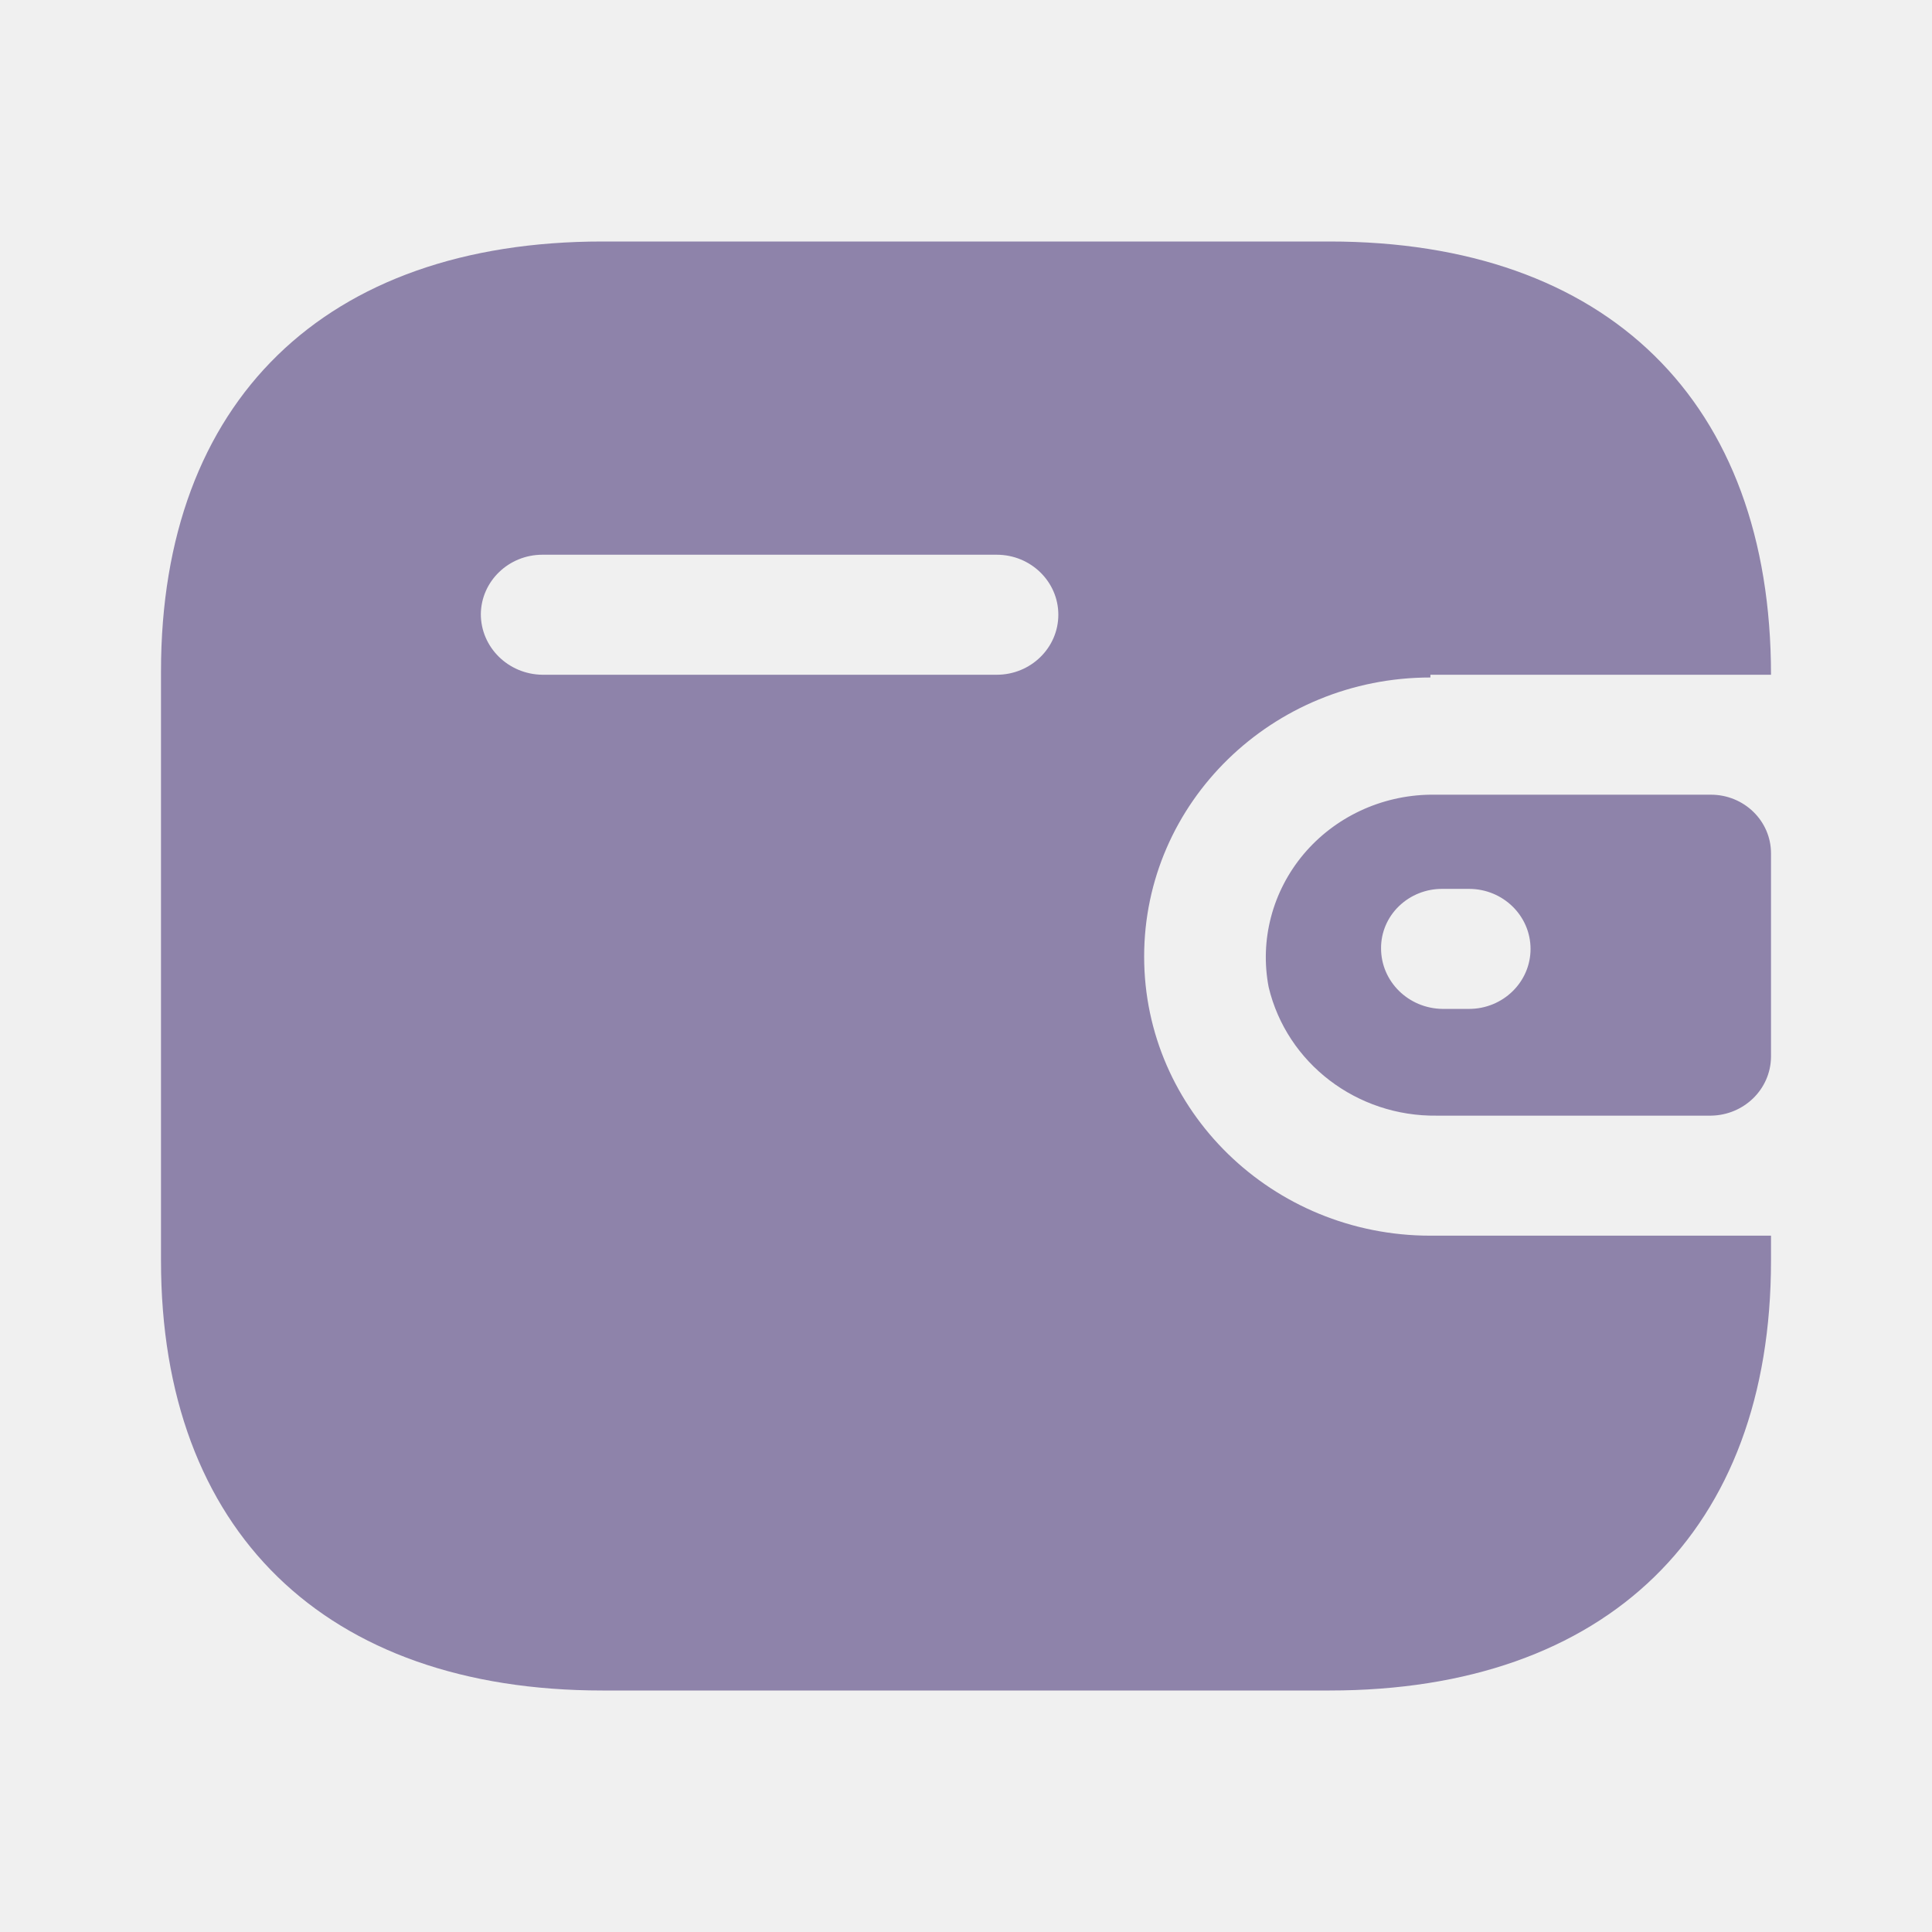
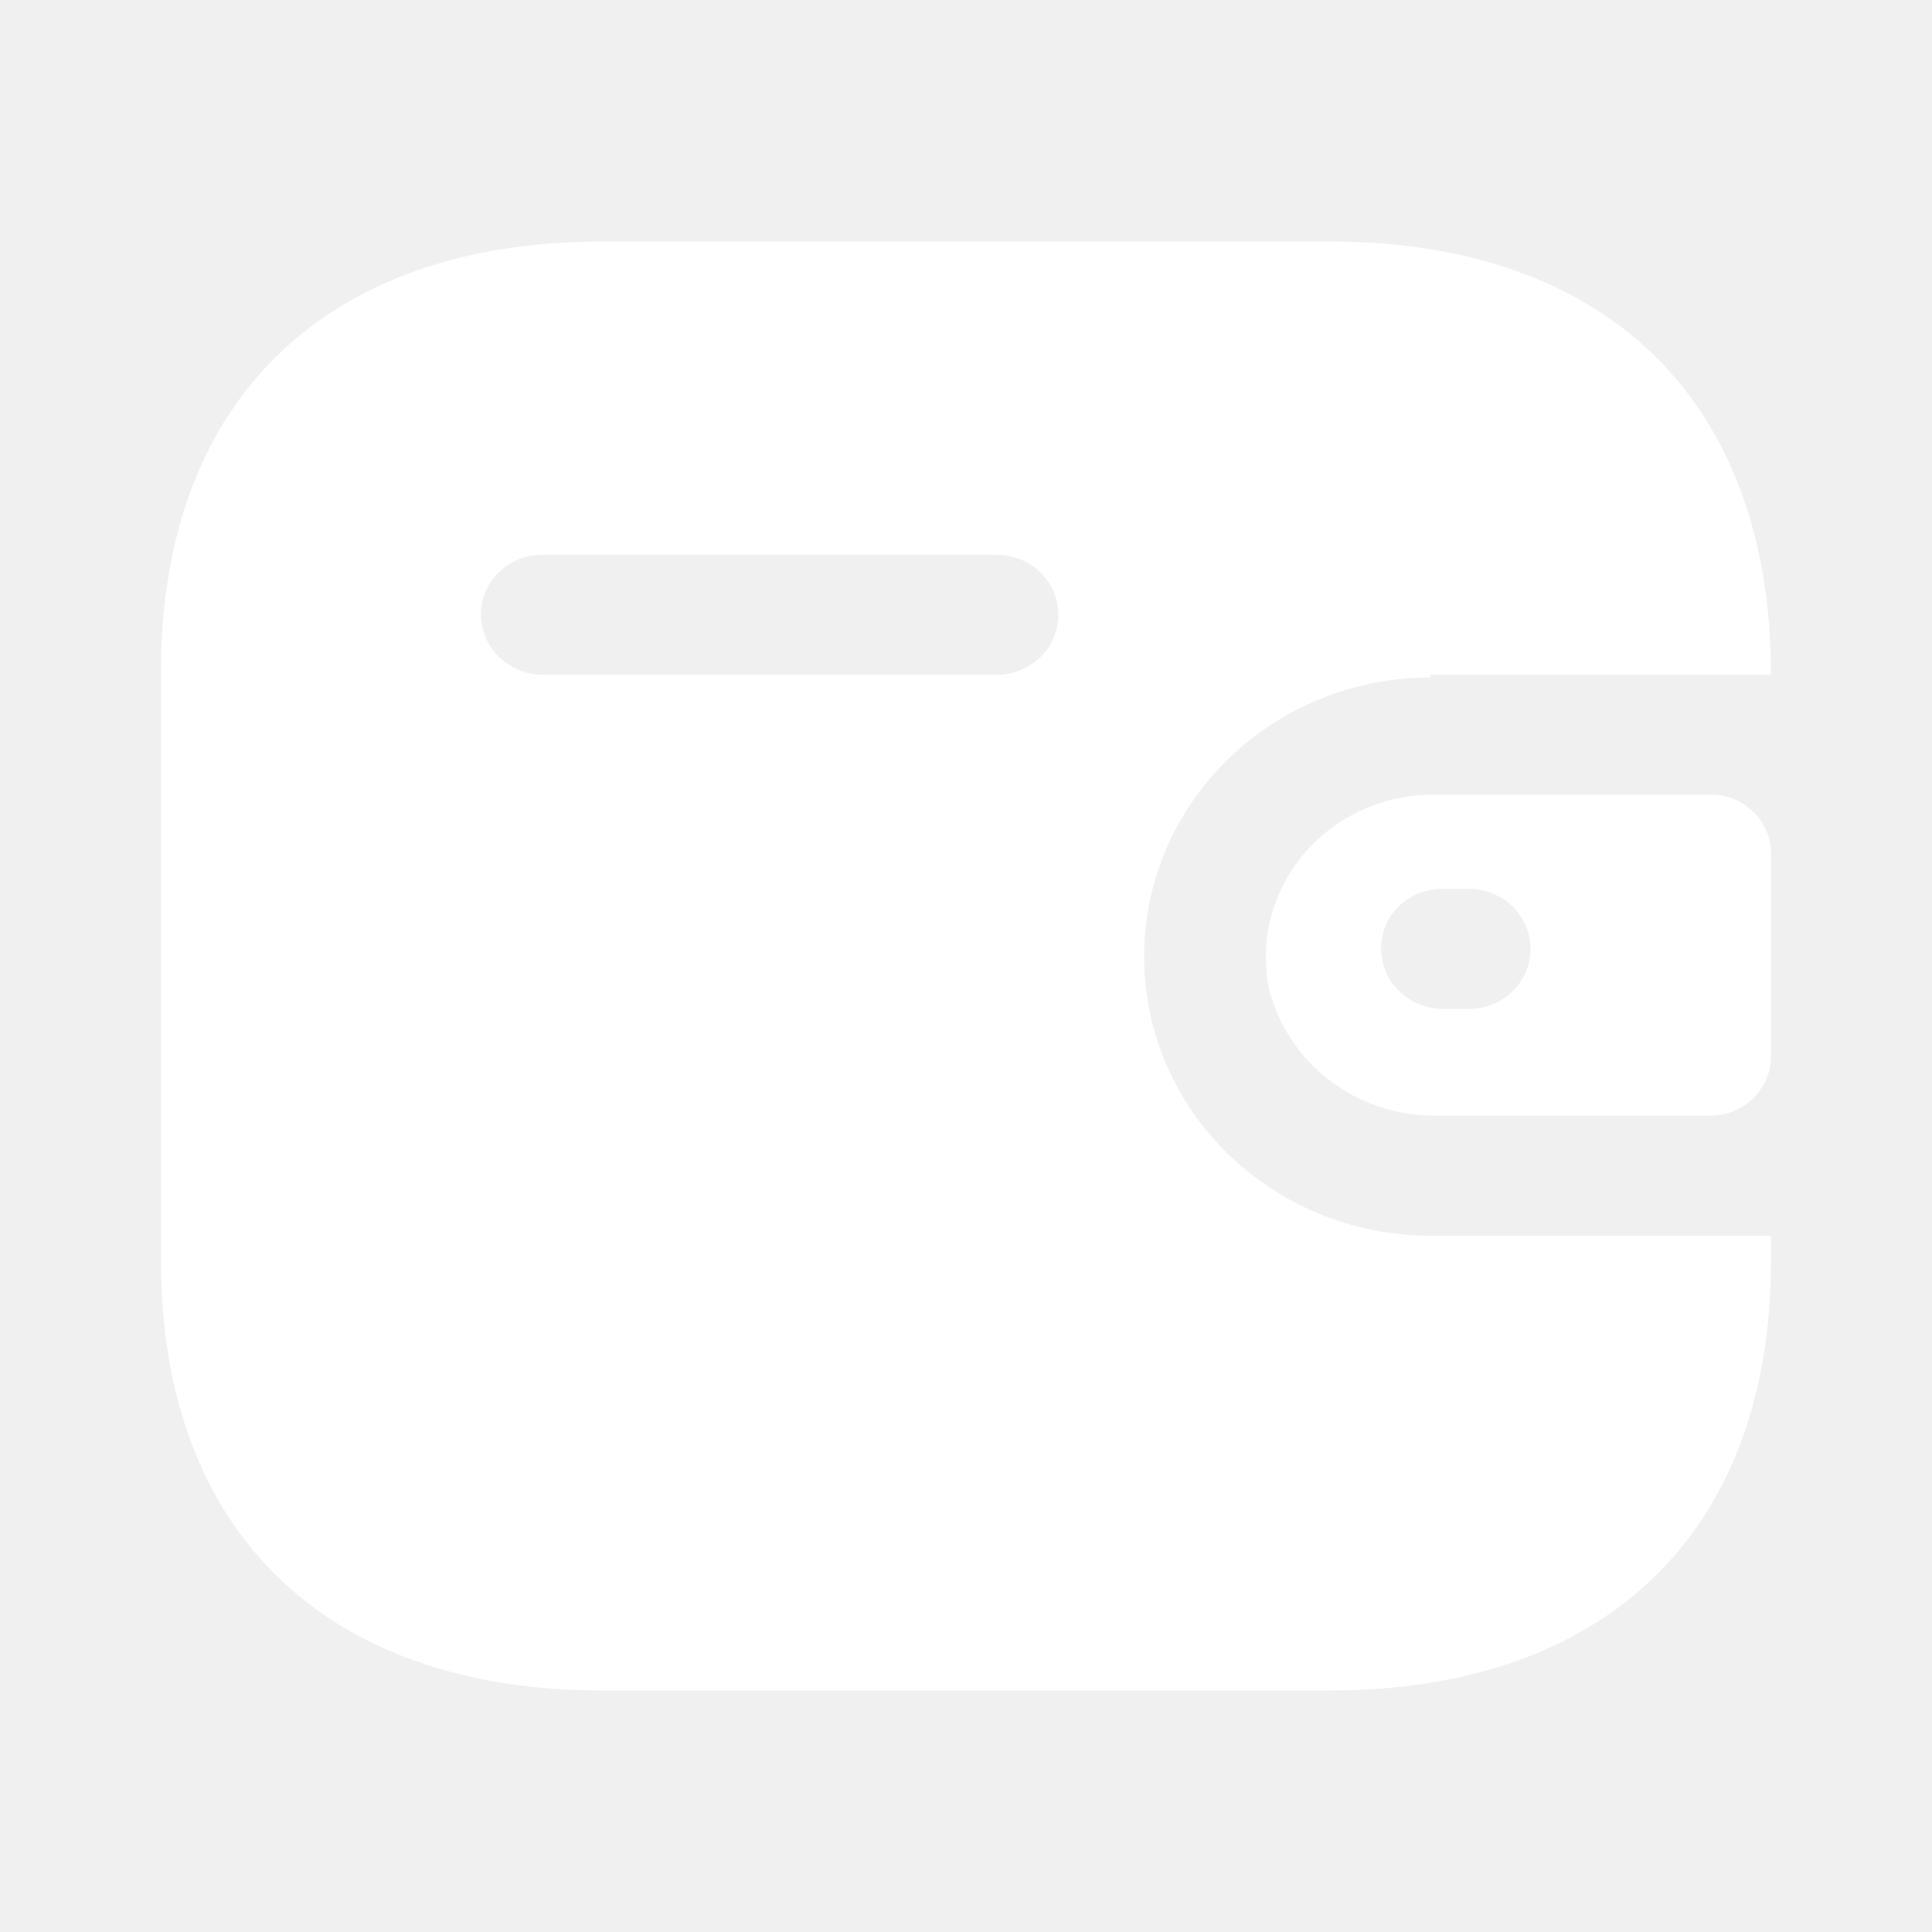
<svg xmlns="http://www.w3.org/2000/svg" width="24" height="24" viewBox="0 0 24 24" fill="none">
  <g id="Icon/Wallet">
    <g id="Wallet">
-       <path id="Wallet_2" fill-rule="evenodd" clip-rule="evenodd" d="M17.769 8.382H22C22 4.985 19.964 3 16.516 3H7.484C4.036 3 2 4.985 2 8.338V15.662C2 19.015 4.036 21 7.484 21H16.516C19.964 21 22 19.015 22 15.662V15.35H17.769C15.805 15.35 14.213 13.797 14.213 11.883C14.213 9.968 15.805 8.416 17.769 8.416V8.382ZM17.769 9.872H21.253C21.666 9.872 22 10.198 22 10.6V13.131C21.995 13.531 21.664 13.854 21.253 13.859H17.849C16.855 13.872 15.986 13.208 15.76 12.264C15.647 11.678 15.806 11.074 16.193 10.612C16.581 10.151 17.157 9.88 17.769 9.872ZM17.92 12.533H18.249C18.671 12.533 19.013 12.199 19.013 11.788C19.013 11.376 18.671 11.042 18.249 11.042H17.92C17.718 11.04 17.524 11.117 17.38 11.255C17.236 11.393 17.155 11.582 17.156 11.779C17.155 12.192 17.496 12.528 17.92 12.533ZM6.738 8.382H12.382C12.804 8.382 13.147 8.048 13.147 7.636C13.147 7.225 12.804 6.891 12.382 6.891H6.738C6.319 6.891 5.978 7.22 5.973 7.628C5.973 8.041 6.314 8.377 6.738 8.382Z" fill="#8E83AA" />
+       <path id="Wallet_2" fill-rule="evenodd" clip-rule="evenodd" d="M17.769 8.382H22C22 4.985 19.964 3 16.516 3H7.484C4.036 3 2 4.985 2 8.338V15.662C2 19.015 4.036 21 7.484 21H16.516C19.964 21 22 19.015 22 15.662V15.35H17.769C15.805 15.35 14.213 13.797 14.213 11.883C14.213 9.968 15.805 8.416 17.769 8.416V8.382ZM17.769 9.872H21.253C21.666 9.872 22 10.198 22 10.6V13.131C21.995 13.531 21.664 13.854 21.253 13.859H17.849C16.855 13.872 15.986 13.208 15.76 12.264C15.647 11.678 15.806 11.074 16.193 10.612C16.581 10.151 17.157 9.88 17.769 9.872ZM17.92 12.533H18.249C18.671 12.533 19.013 12.199 19.013 11.788C19.013 11.376 18.671 11.042 18.249 11.042H17.92C17.718 11.04 17.524 11.117 17.38 11.255C17.236 11.393 17.155 11.582 17.156 11.779C17.155 12.192 17.496 12.528 17.92 12.533ZM6.738 8.382H12.382C12.804 8.382 13.147 8.048 13.147 7.636C13.147 7.225 12.804 6.891 12.382 6.891H6.738C6.319 6.891 5.978 7.22 5.973 7.628C5.973 8.041 6.314 8.377 6.738 8.382Z" fill="white" />
    </g>
  </g>
</svg>
